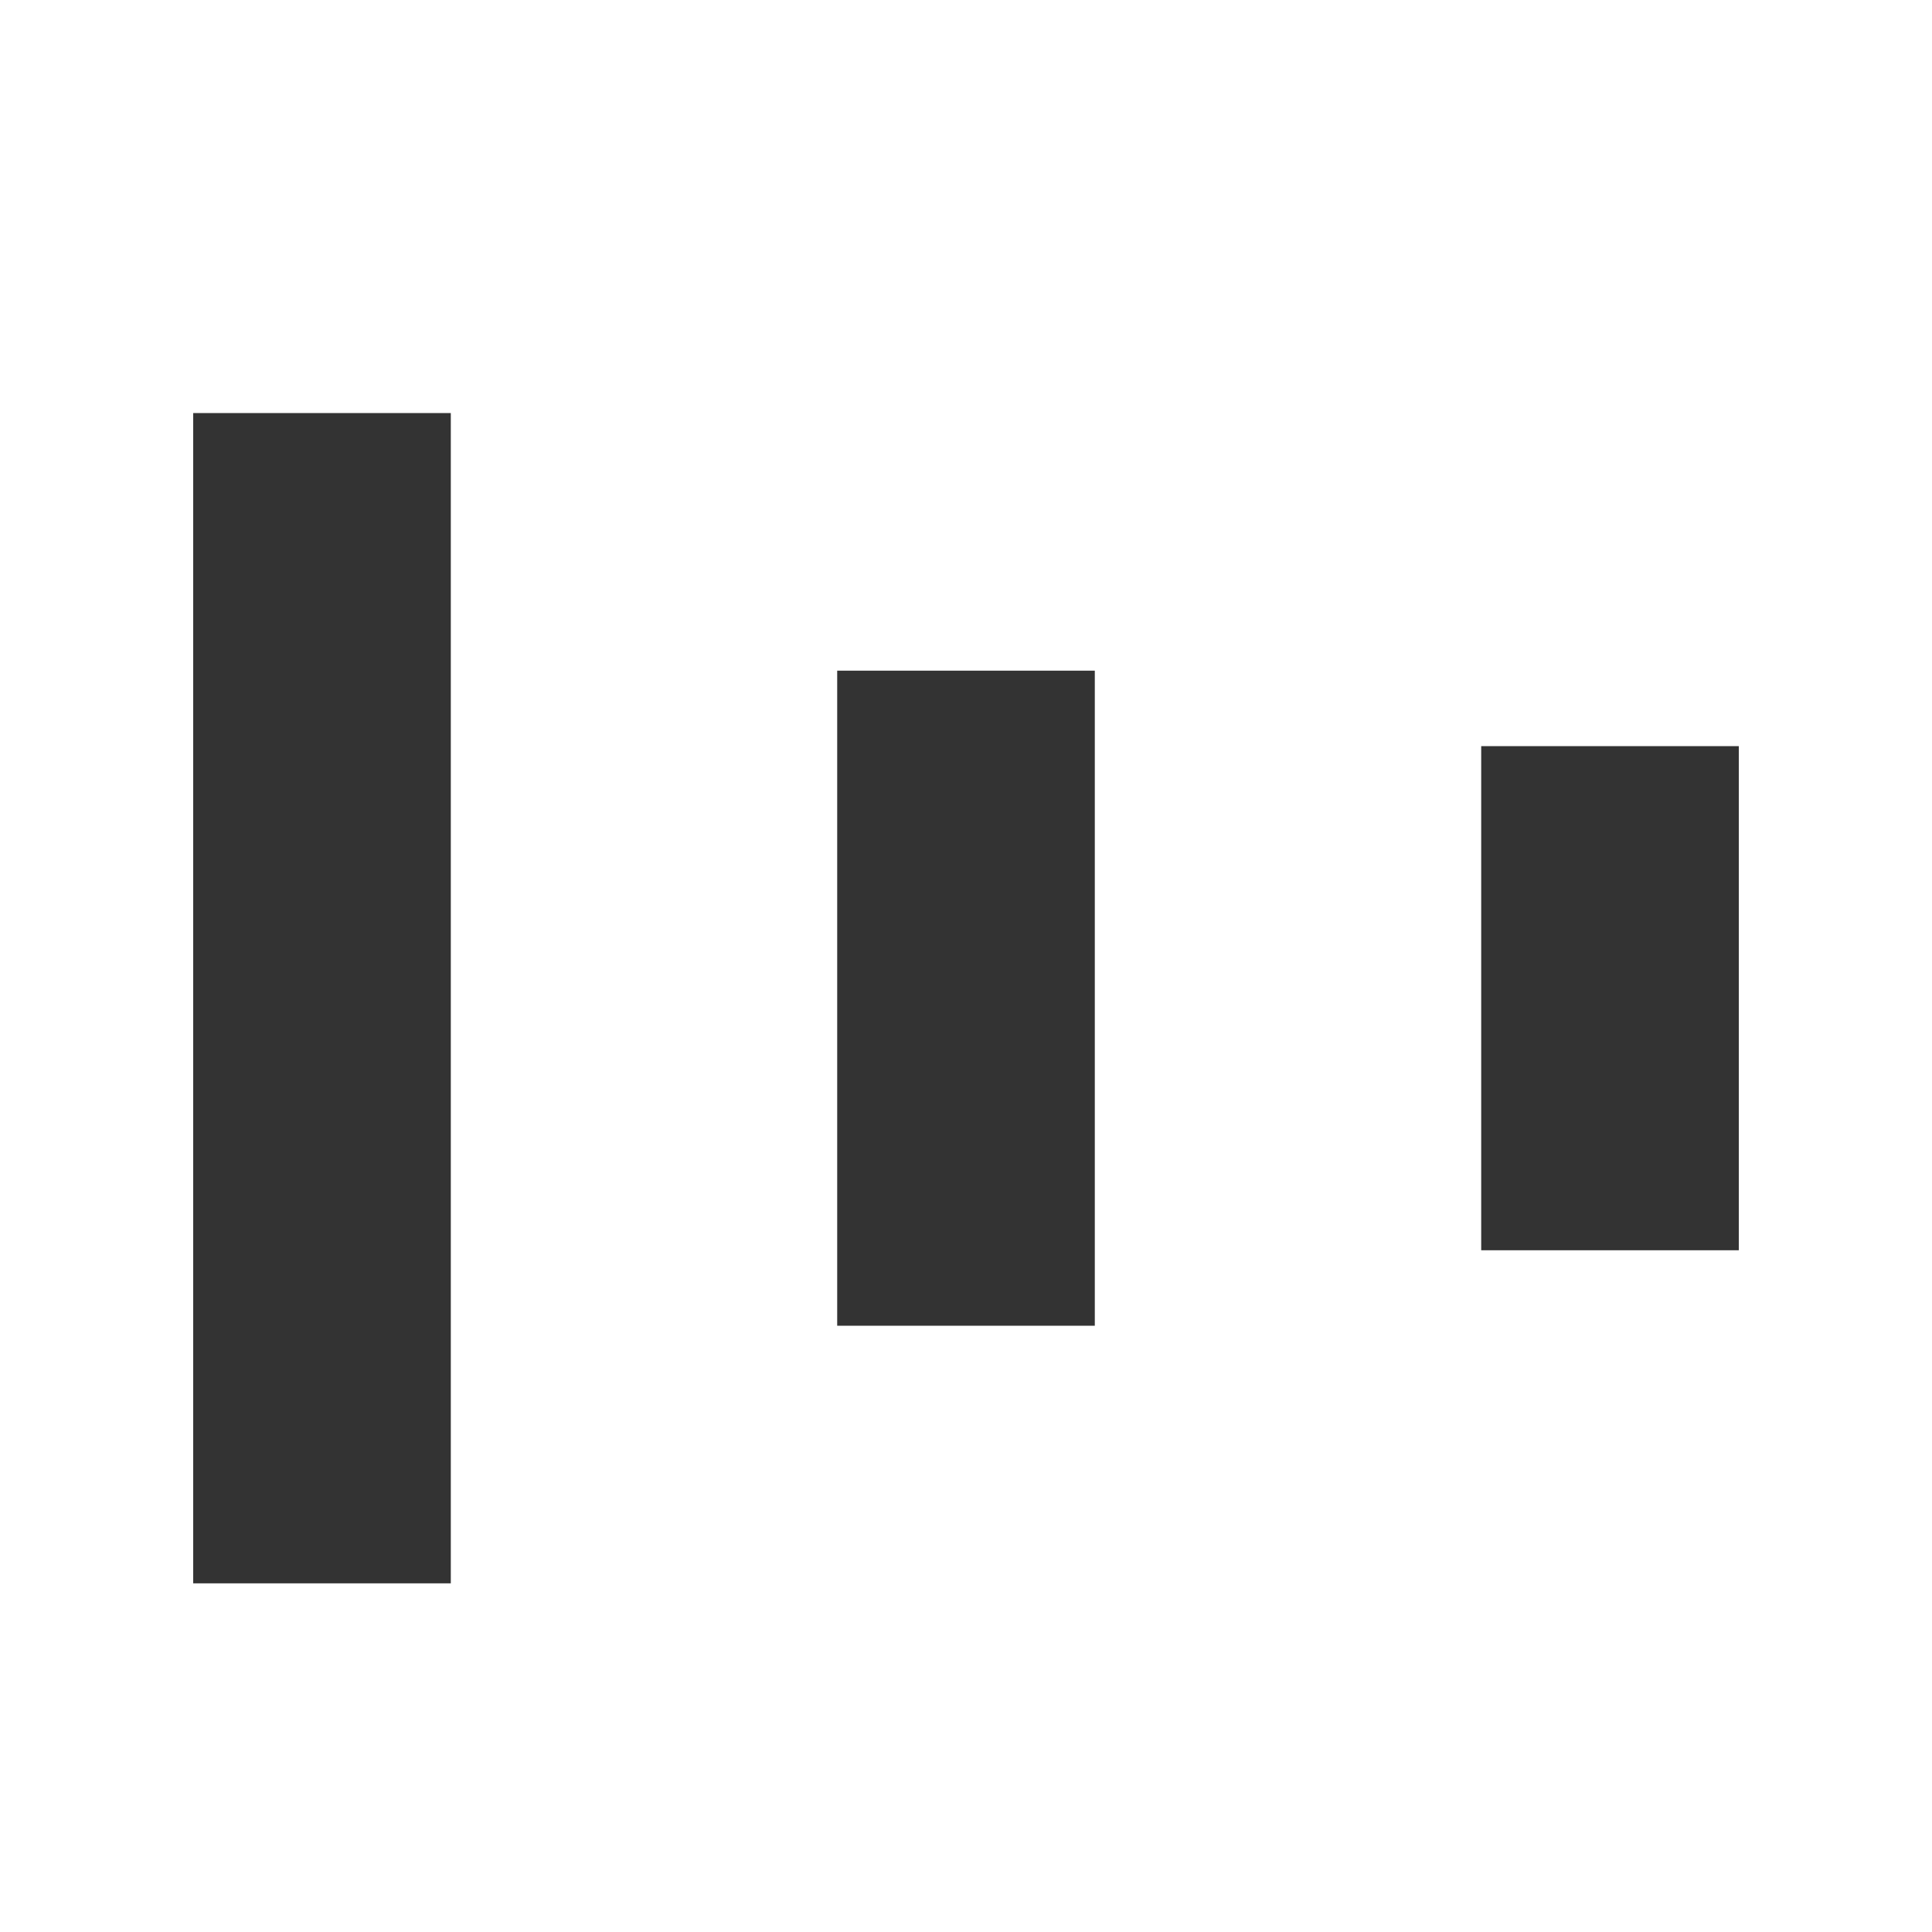
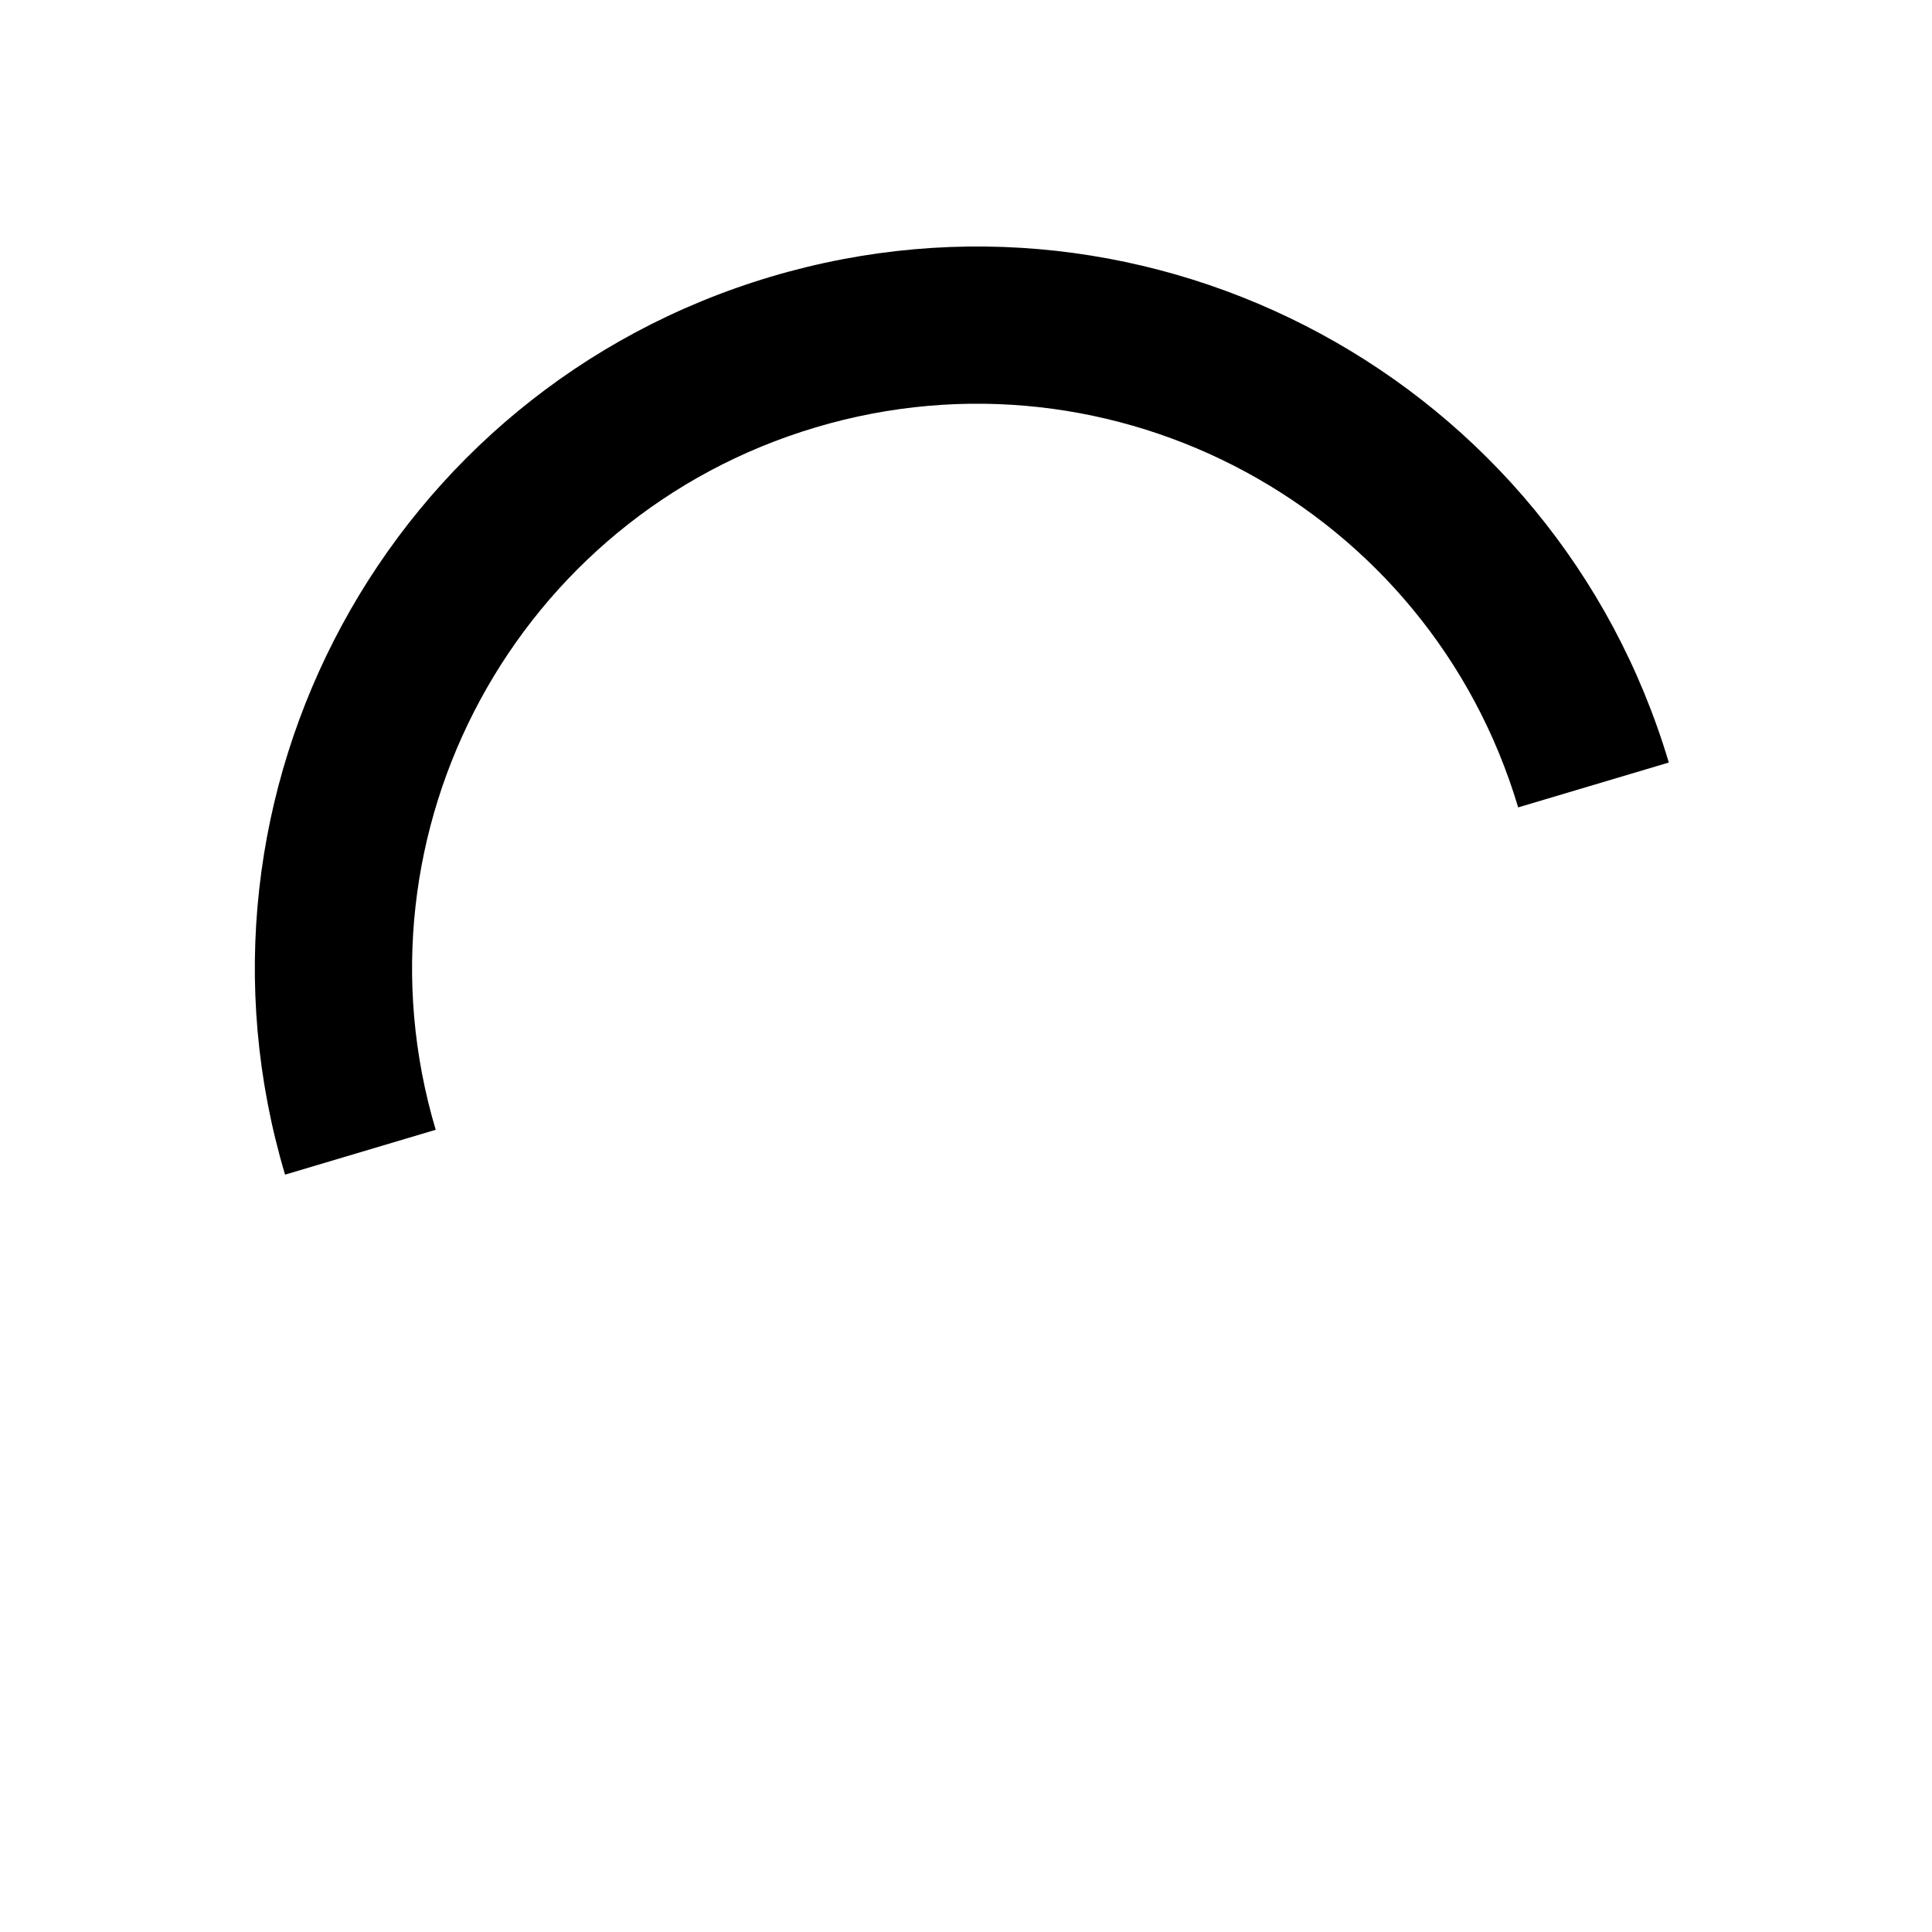
- <svg xmlns="http://www.w3.org/2000/svg" version="1.1" id="Layer_1" x="0px" y="0px" width="72px" height="72px" viewBox="0 0 24 30" style="enable-background:new 0 0 50 50;" xml:space="preserve">
-   <rect x="0" y="6.414" width="4" height="18.172" fill="#333">
-     <animate attributeName="height" attributeType="XML" values="5;21;5" begin="0s" dur="0.6s" repeatCount="indefinite" />
-     <animate attributeName="y" attributeType="XML" values="13; 5; 13" begin="0s" dur="0.6s" repeatCount="indefinite" />
-   </rect>
-   <rect x="10" y="10.414" width="4" height="10.172" fill="#333">
-     <animate attributeName="height" attributeType="XML" values="5;21;5" begin="0.15s" dur="0.6s" repeatCount="indefinite" />
-     <animate attributeName="y" attributeType="XML" values="13; 5; 13" begin="0.15s" dur="0.6s" repeatCount="indefinite" />
-   </rect>
-   <rect x="20" y="11.586" width="4" height="7.828" fill="#333">
-     <animate attributeName="height" attributeType="XML" values="5;21;5" begin="0.3s" dur="0.6s" repeatCount="indefinite" />
-     <animate attributeName="y" attributeType="XML" values="13; 5; 13" begin="0.3s" dur="0.6s" repeatCount="indefinite" />
-   </rect>
+ <svg xmlns="http://www.w3.org/2000/svg" version="1.1" id="loader-1" x="0px" y="0px" width="90px" height="90px" viewBox="0 0 50 50" style="enable-background:new 0 0 50 50;" xml:space="preserve">
+   <path fill="#000" d="M43.935,25.145c0-10.318-8.364-18.683-18.683-18.683c-10.318,0-18.683,8.365-18.683,18.683h4.068c0-8.071,6.543-14.615,14.615-14.615c8.072,0,14.615,6.543,14.615,14.615H43.935z" transform="rotate(343.415 25 25)">
+     <animateTransform attributeType="xml" attributeName="transform" type="rotate" from="0 25 25" to="360 25 25" dur="0.6s" repeatCount="indefinite" />
+   </path>
</svg>
